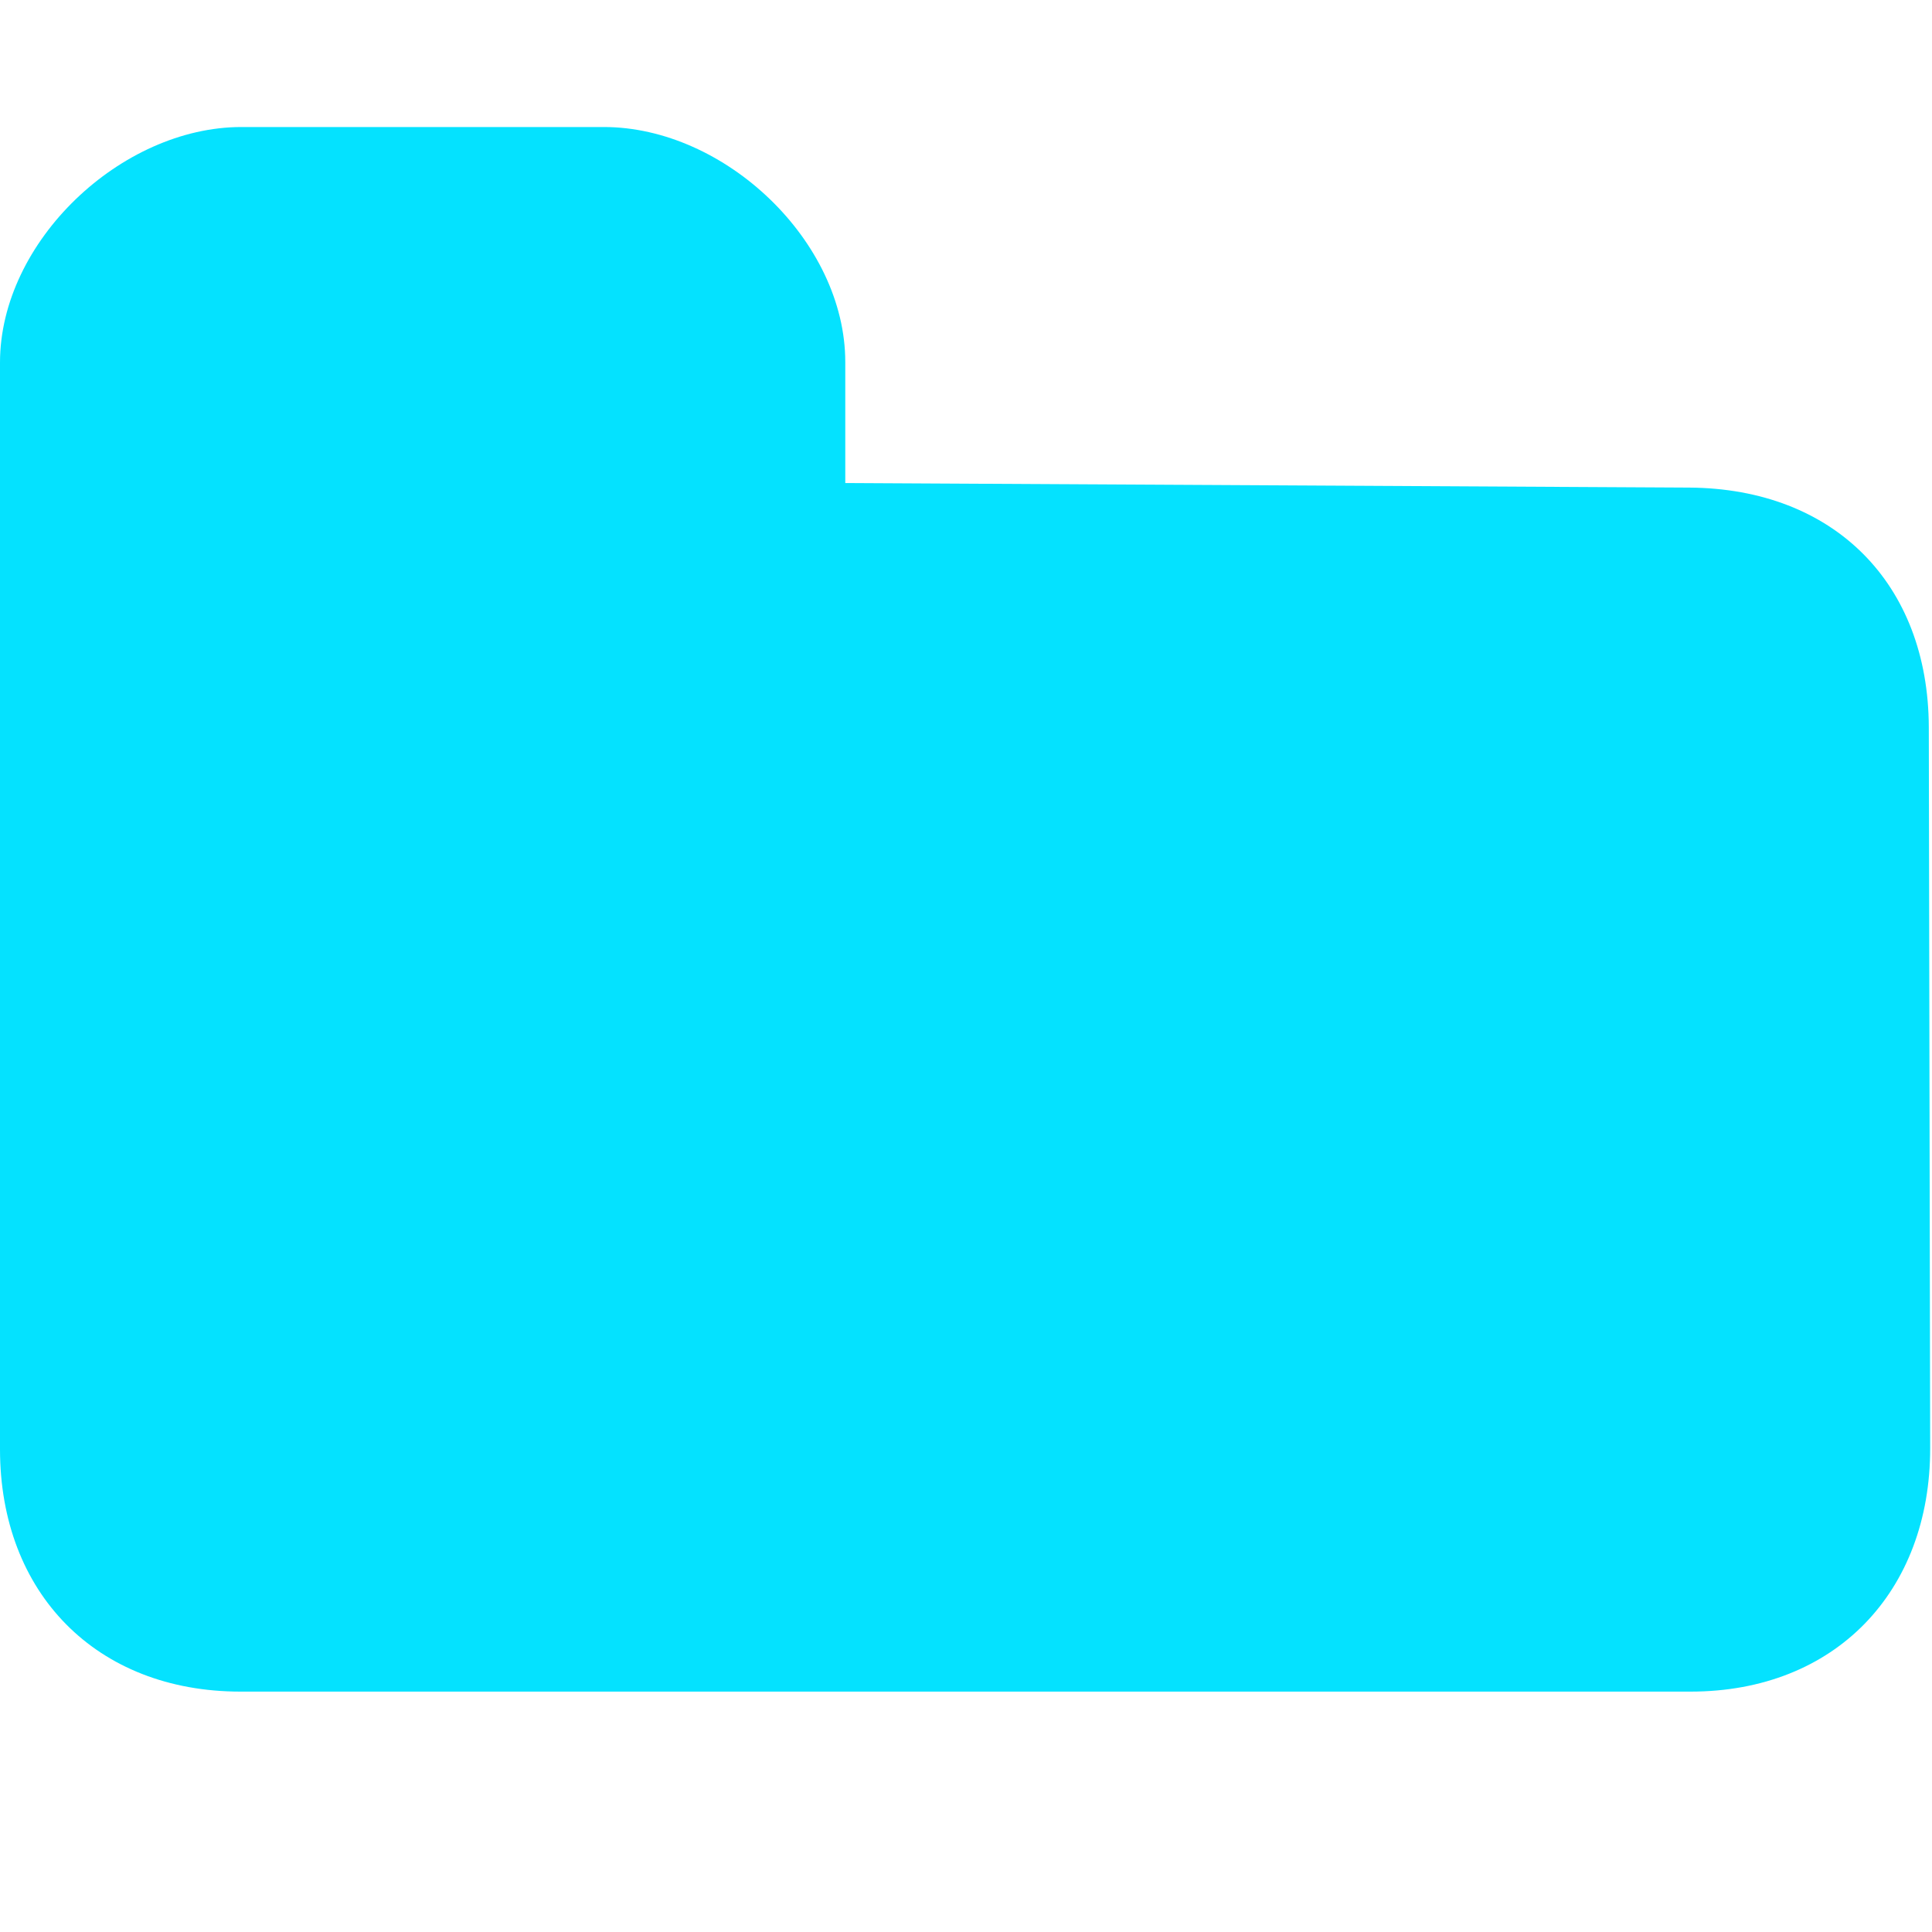
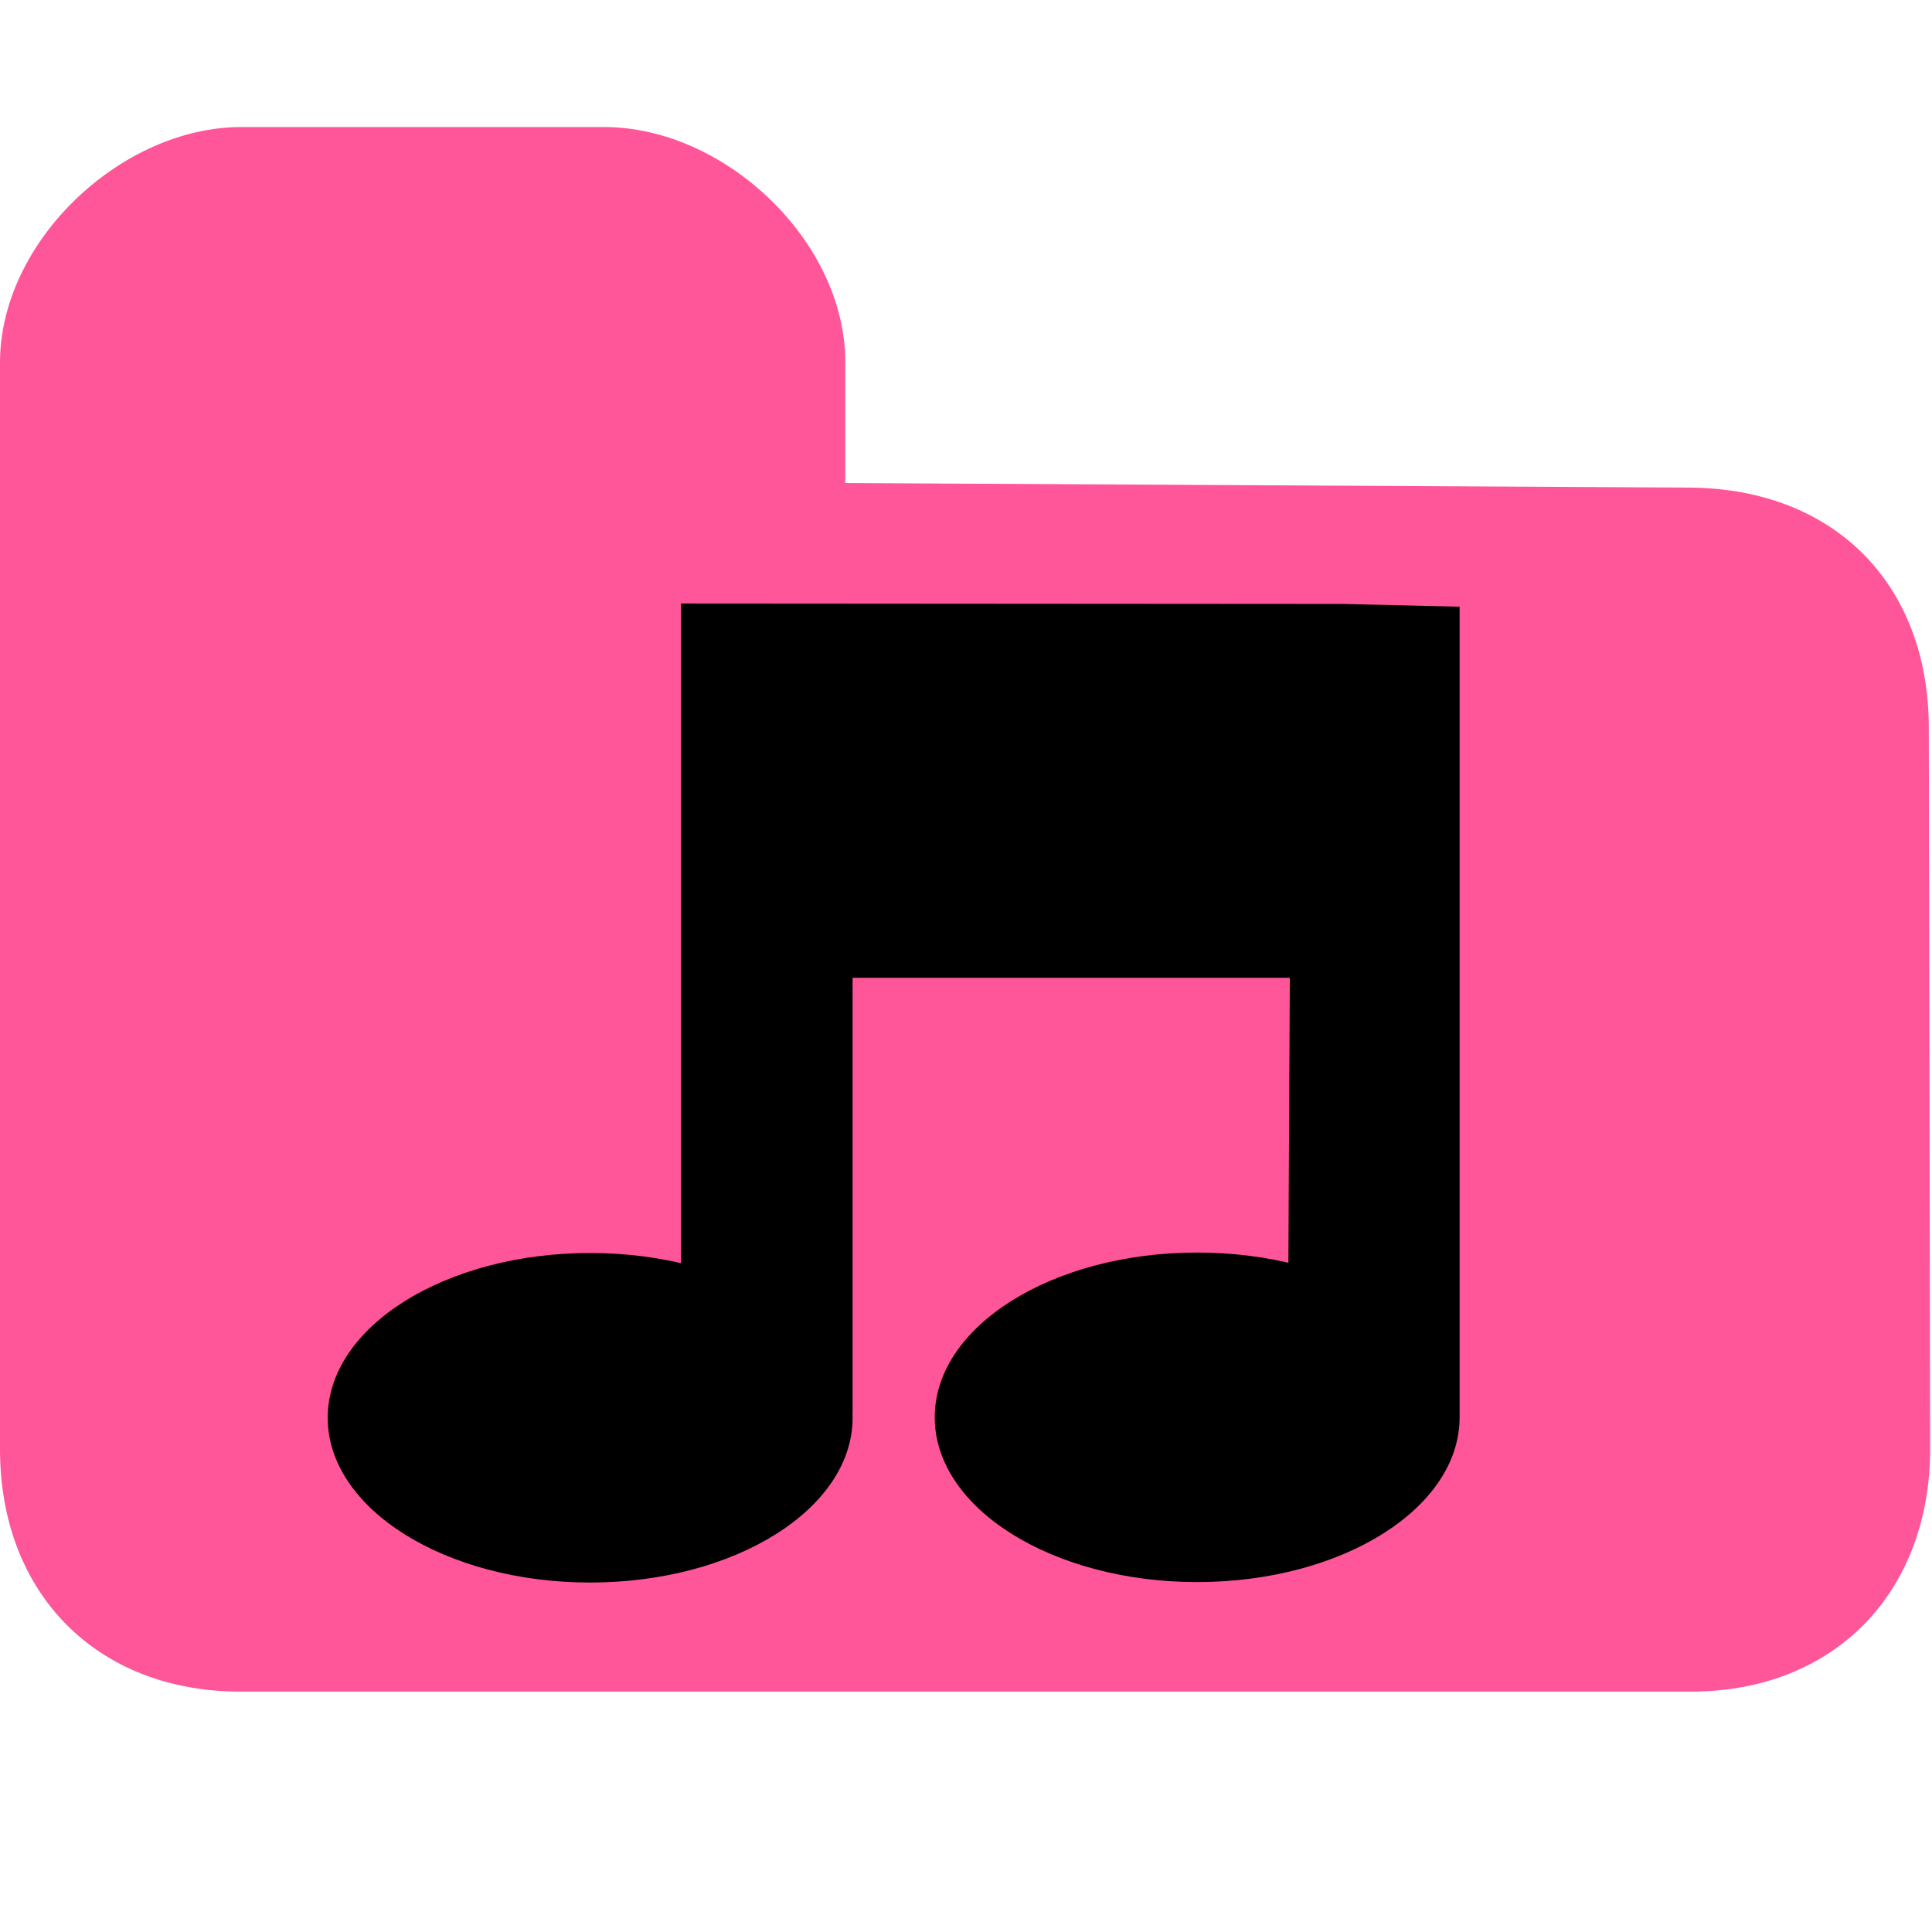
<svg xmlns="http://www.w3.org/2000/svg" width="16" height="16" viewBox="0 0 4.233 4.233" id="svg2" version="1.1">
  <defs id="defs4" />
  <g id="layer1" transform="translate(0,-292.7667)">
-     <path style="opacity:1;fill:#04e2ff;fill-opacity:1;fill-rule:evenodd;stroke:none;stroke-width:1.676;stroke-miterlimit:4;stroke-dasharray:none;stroke-opacity:1" d="m 1.323,293.045 c 0.265,0 0.529,0.25 0.529,0.515 l 0,0.265 1.849,0.01 c 0.317,0.002 0.524,0.21 0.525,0.525 l 0.003,1.579 c 6.239e-4,0.315 -0.208,0.534 -0.525,0.534 l -3.177,0 C 0.211,296.473 0,296.257 0,295.942 c 4.054e-5,-0.823 0,-2.381 0,-2.381 0,-0.265 0.265,-0.516 0.529,-0.516 z" id="rect4141" />
+     <path style="opacity:1;fill:#ff5599;fill-opacity:1;fill-rule:evenodd;stroke:none;stroke-width:1.676;stroke-miterlimit:4;stroke-dasharray:none;stroke-opacity:1" d="m 1.323,293.045 c 0.265,0 0.529,0.25 0.529,0.515 l 0,0.265 1.849,0.01 c 0.317,0.002 0.524,0.21 0.525,0.525 l 0.003,1.579 c 6.239e-4,0.315 -0.208,0.534 -0.525,0.534 l -3.177,0 C 0.211,296.473 0,296.257 0,295.942 c 4.054e-5,-0.823 0,-2.381 0,-2.381 0,-0.265 0.265,-0.516 0.529,-0.516 z" id="rect4141" />
+     <g aria-label="♬" style="font-style:normal;font-weight:normal;font-size:1.667px;line-height:1.25;font-family:sans-serif;letter-spacing:0px;word-spacing:0px;fill:#000000;fill-opacity:1;stroke:none;stroke-width:0.313" id="text820" transform="matrix(1.15291,0,0,1.15291,-0.3284077,-44.985)" />
+     <path id="path868" style="fill:#000000;fill-opacity:1;stroke:none;stroke-width:0.265;stroke-miterlimit:4;stroke-dasharray:none" d="m 1.868,295.873 a 0.575,0.361 0 0 1 -0.575,0.361 0.575,0.361 0 0 1 -0.575,-0.361 0.575,0.361 0 0 1 0.575,-0.361 0.575,0.361 0 0 1 0.575,0.361 z m 1.33,-0.001 a 0.575,0.361 0 0 1 -0.575,0.361 0.575,0.361 0 0 1 -0.575,-0.361 0.575,0.361 0 0 1 0.575,-0.361 0.575,0.361 0 0 1 0.575,0.361 z m -0.253,-1.782 0.253,0.006 v 1.776 c -0.218,0.07 -0.287,-0.017 -0.376,-0.168 l 0.004,-0.795 H 1.868 v 0.954 c -0.232,-0.008 -0.237,-0.143 -0.376,-0.225 v -1.549 z" />
  </g>
</svg>
